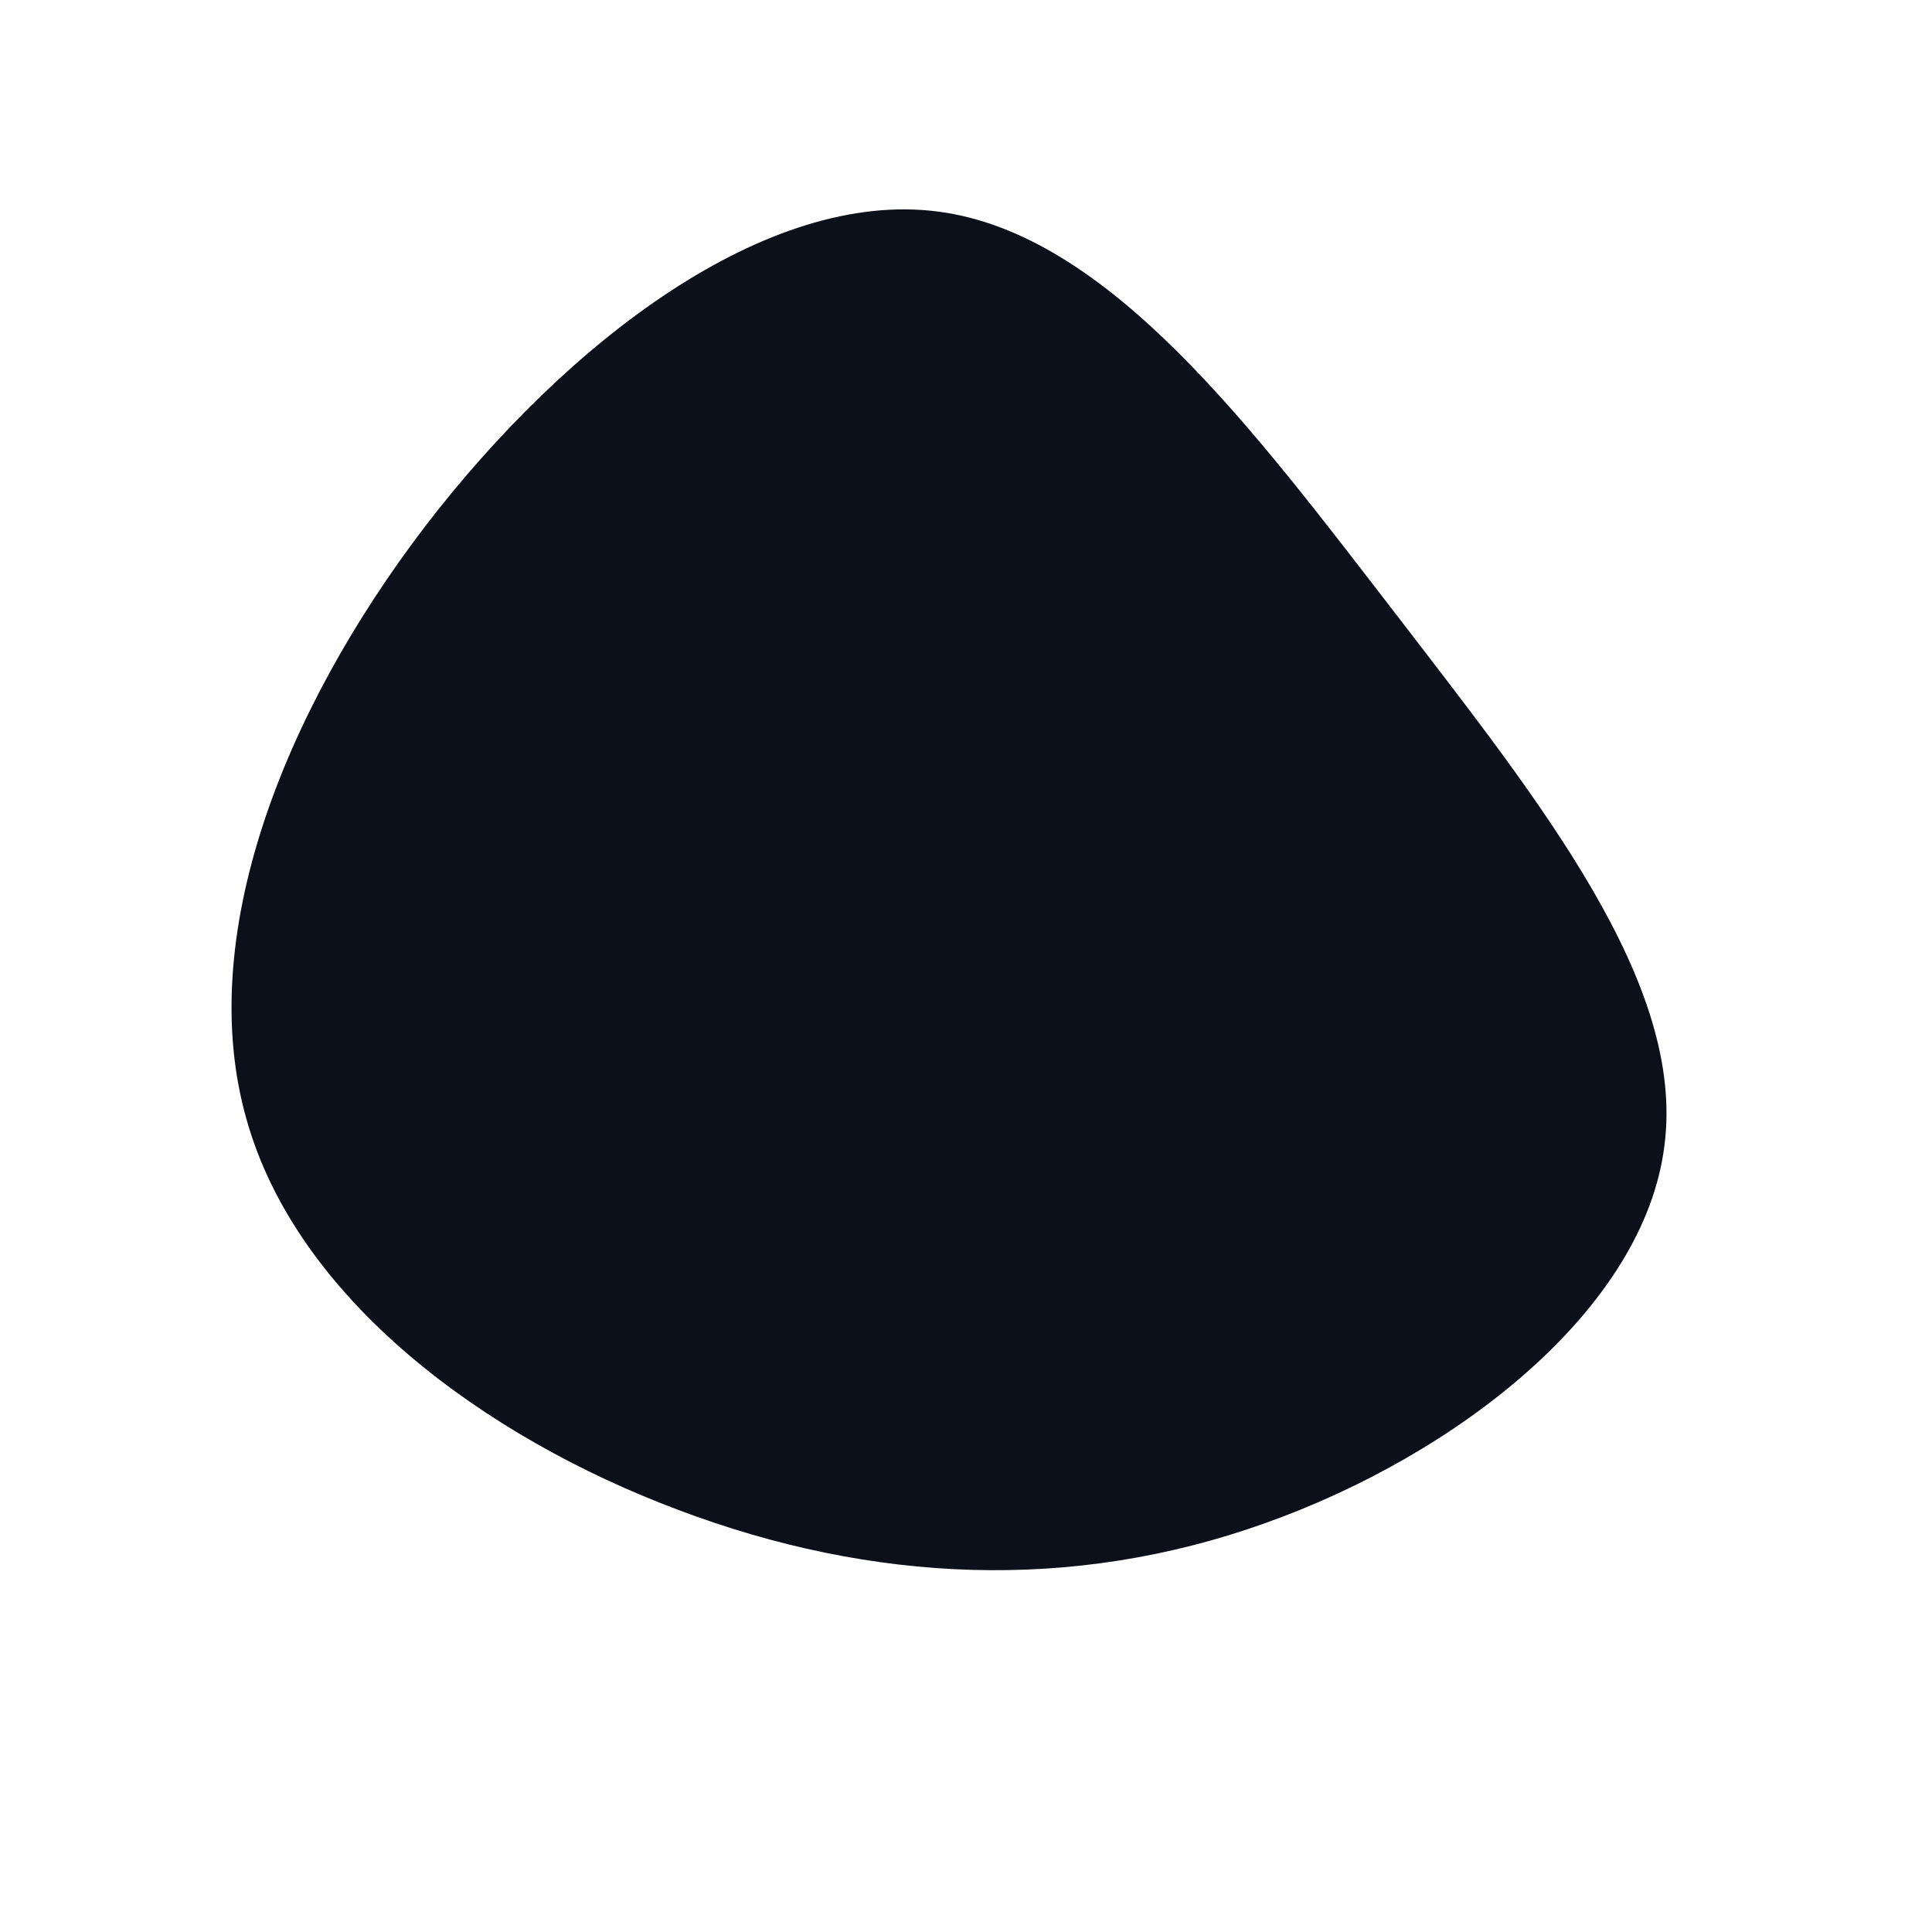
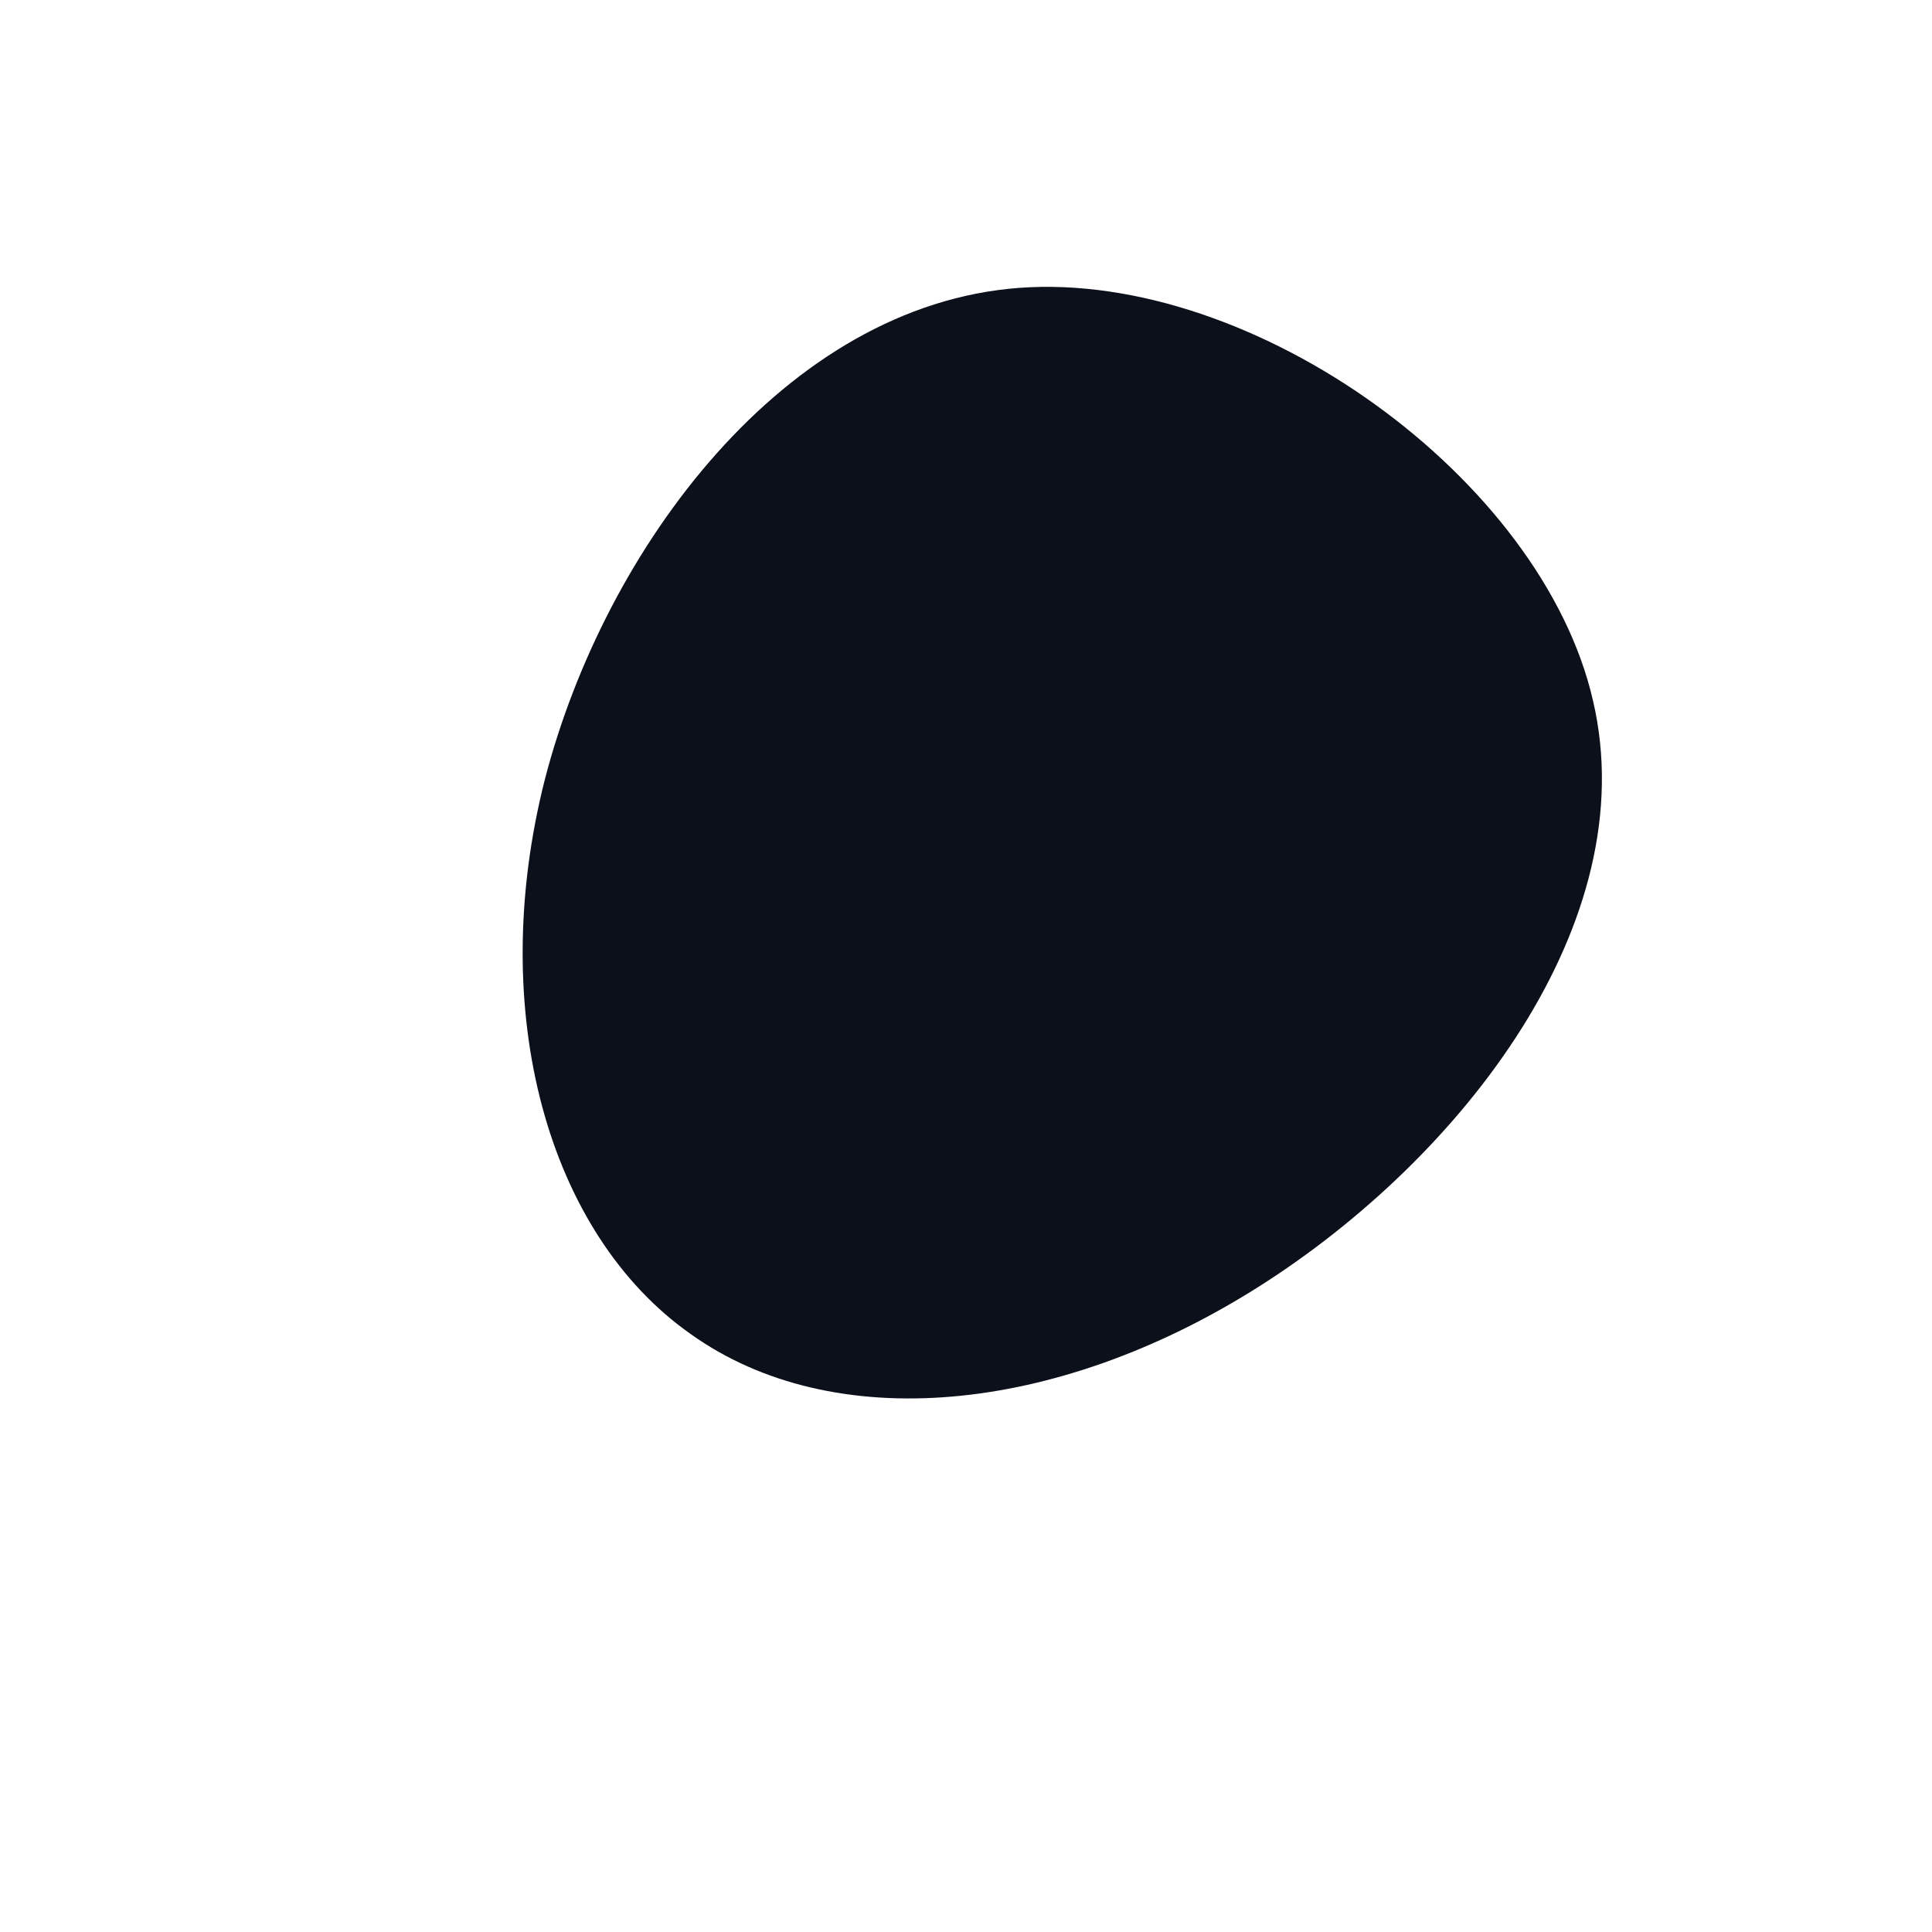
<svg xmlns="http://www.w3.org/2000/svg" viewBox="0 0 200 200">
-   <path fill="#0C101A" d="M44.6,-36.3C59.5,-16.9,74.5,1.8,72.3,18.6C70.2,35.5,50.9,50.6,30.9,57.7C11,64.8,-9.7,63.9,-29.8,56.3C-49.8,48.8,-69.3,34.5,-74.5,15.8C-79.8,-2.9,-70.8,-26.1,-56,-45.5C-41.2,-64.8,-20.6,-80.4,-2.9,-78.1C14.8,-75.8,29.7,-55.6,44.6,-36.3Z" transform="translate(100 100)" />
+   <path fill="#0C101A" d="M64.9,-27.5C70.3,-4.5,51.3,19.9,30.3,33.2C9.3,46.5,-13.8,48.6,-28.5,38.1C-43.3,27.7,-49.7,4.7,-43.6,-19.3C-37.4,-43.3,-18.7,-68.4,5.5,-70.2C29.8,-72,59.6,-50.5,64.9,-27.5Z" transform="translate(100 100)" />
</svg>
